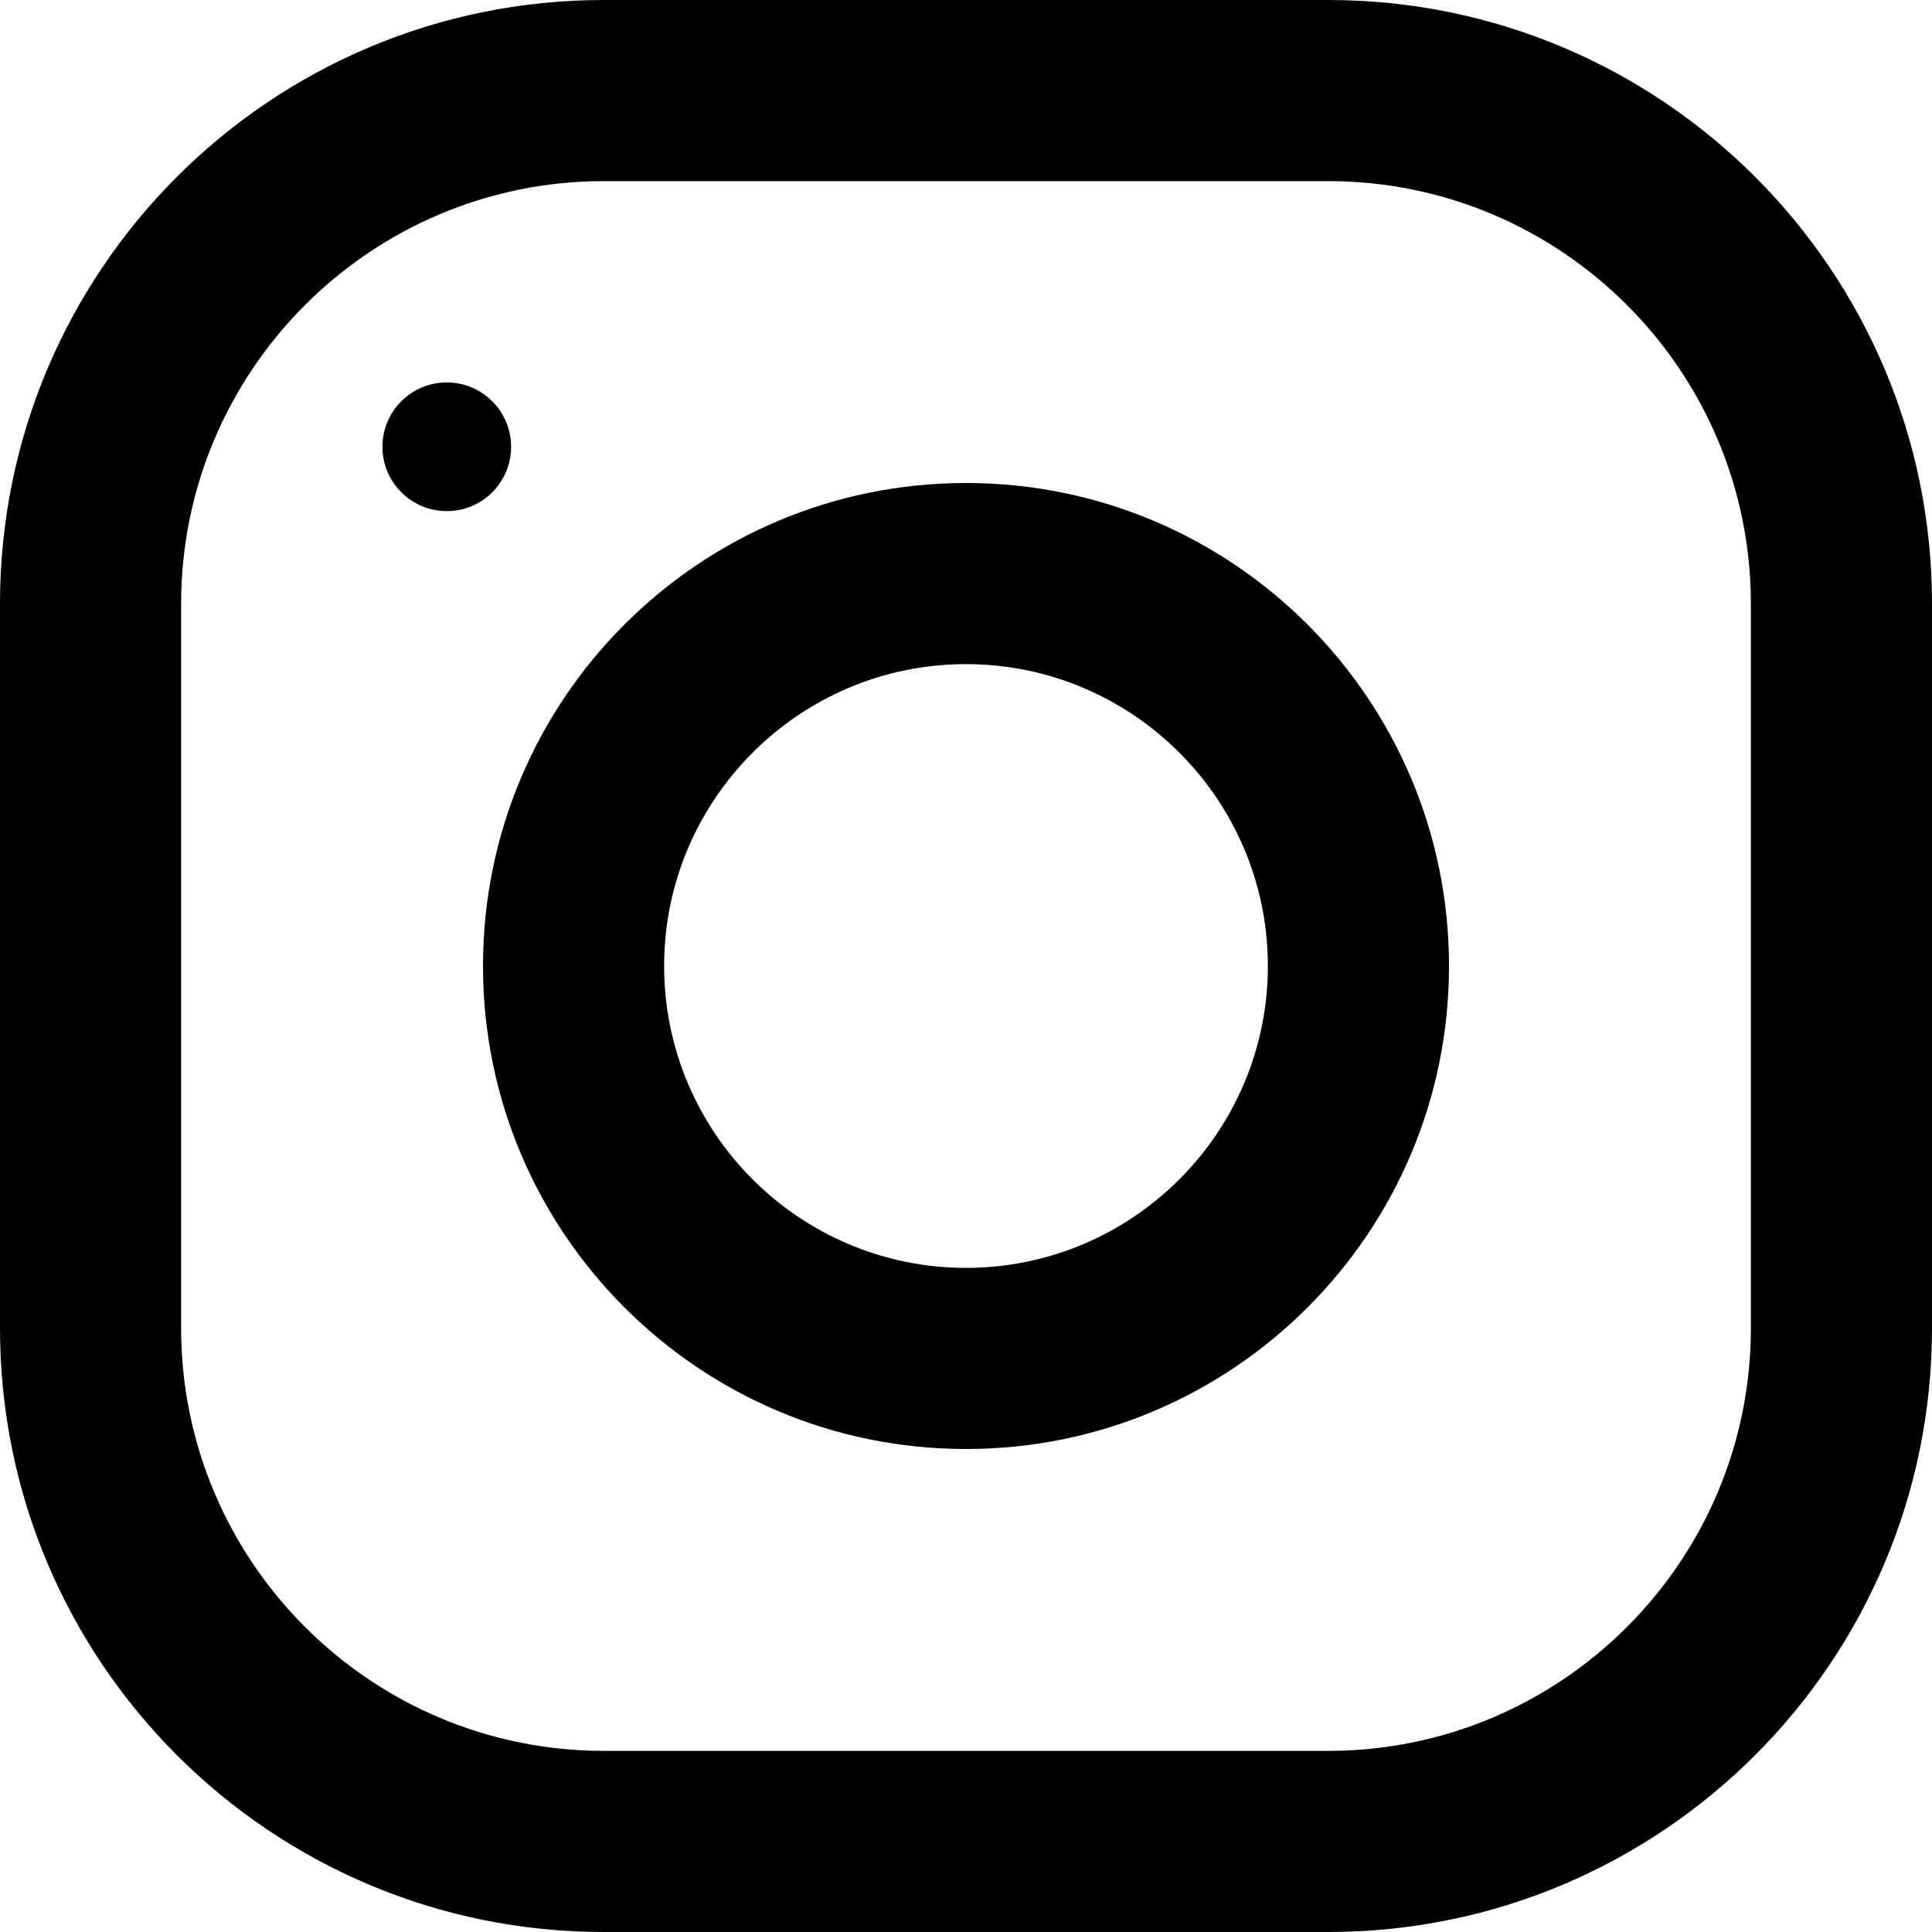
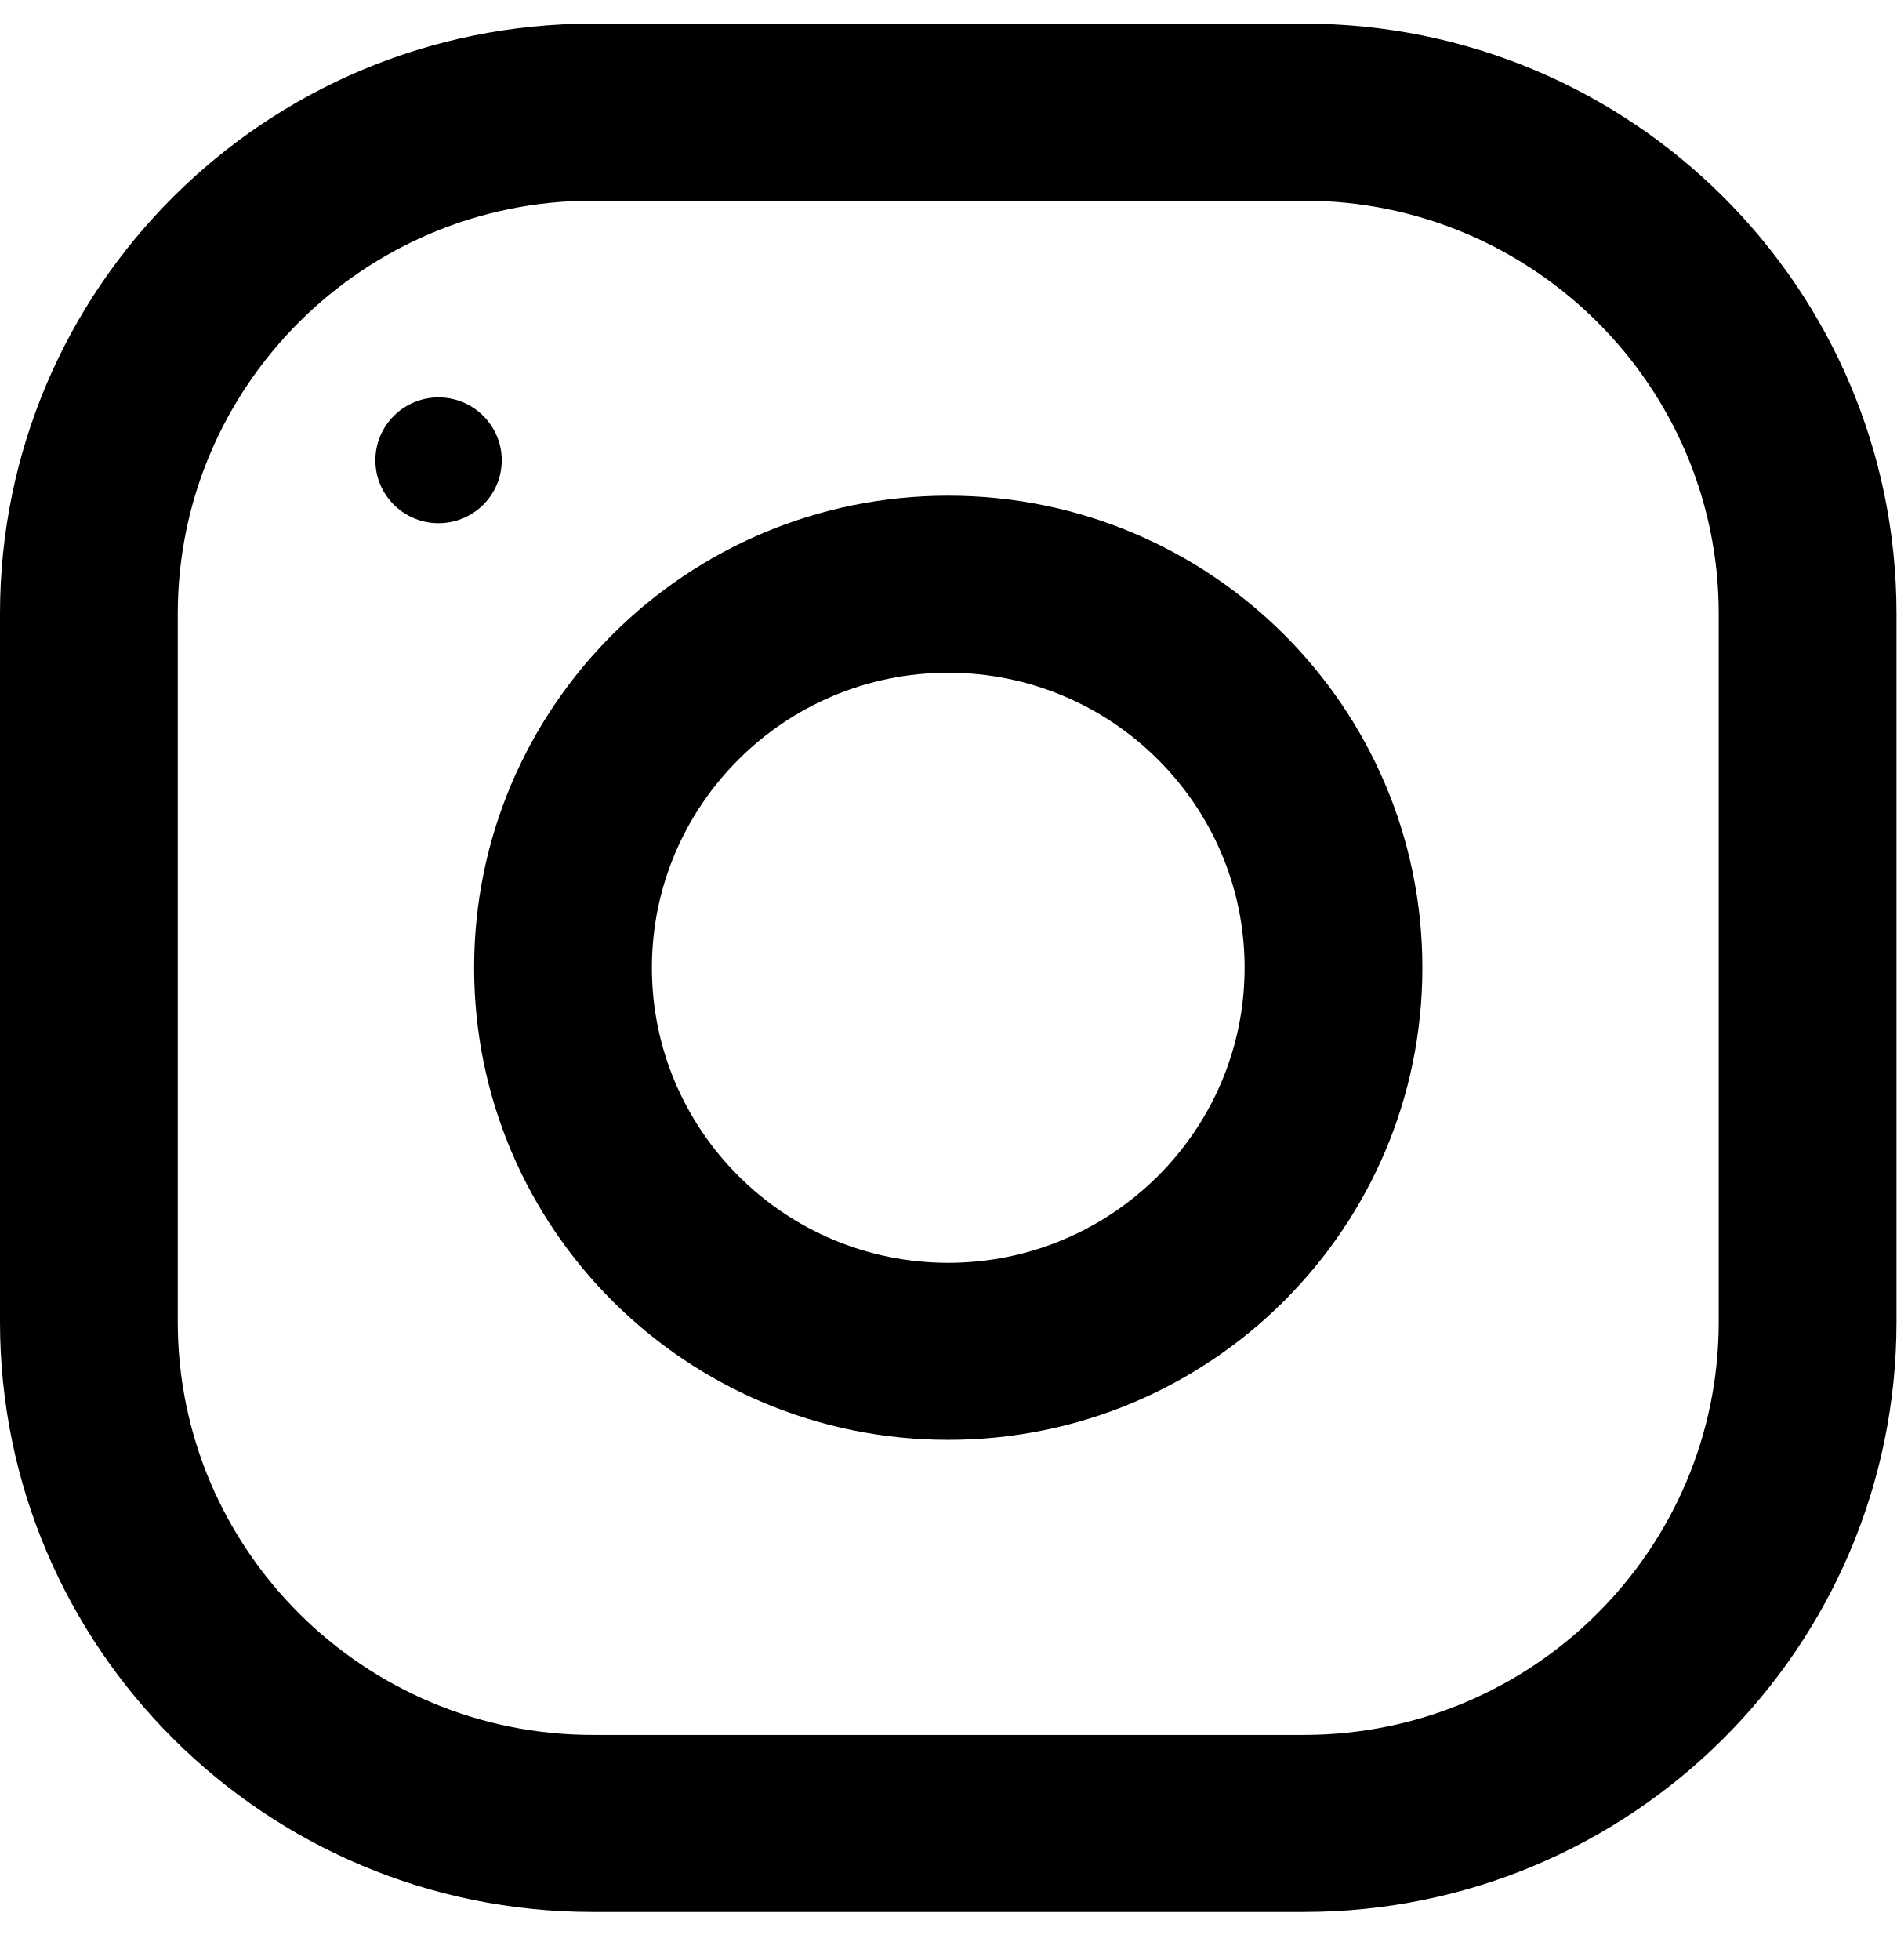
- <svg xmlns="http://www.w3.org/2000/svg" width="20" height="20" viewBox="0 0 20 20" fill="none">
-   <path d="M-6.01032e-07 6.25L-2.73196e-07 13.75C-1.22337e-07 17.201 2.799 20 6.25 20L13.75 20C17.201 20 20 17.201 20 13.75L20 6.25C20 2.799 17.201 -7.51891e-07 13.75 -6.01032e-07L6.25 -2.73196e-07C2.799 -1.22337e-07 -7.51891e-07 2.799 -6.01032e-07 6.25ZM13.75 1.875C16.163 1.875 18.125 3.837 18.125 6.25L18.125 13.75C18.125 16.163 16.163 18.125 13.75 18.125L6.25 18.125C3.837 18.125 1.875 16.163 1.875 13.75L1.875 6.25C1.875 3.837 3.837 1.875 6.25 1.875L13.75 1.875Z" fill="black" />
-   <path d="M5 10C5 12.761 7.239 15 10 15C12.761 15 15 12.761 15 10C15 7.239 12.761 5 10 5C7.239 5 5 7.239 5 10ZM13.125 10C13.125 11.723 11.723 13.125 10 13.125C8.276 13.125 6.875 11.723 6.875 10C6.875 8.277 8.276 6.875 10 6.875C11.723 6.875 13.125 8.277 13.125 10Z" fill="black" />
-   <path d="M5.291 4.625C5.291 4.257 4.993 3.959 4.625 3.959C4.257 3.959 3.959 4.257 3.959 4.625C3.959 4.993 4.257 5.291 4.625 5.291C4.993 5.291 5.291 4.993 5.291 4.625Z" fill="black" />
+ <svg xmlns="http://www.w3.org/2000/svg" width="30" height="31" viewBox="0 0 30 31" fill="none">
+   <path d="M-9.01547e-07 9.707L-4.09794e-07 20.907C-1.83506e-07 26.06 4.198 30.24 9.375 30.24L20.625 30.24C25.802 30.24 30 26.06 30 20.907L30 9.707C30 4.553 25.802 0.374 20.625 0.374L9.375 0.374C4.198 0.374 -1.12784e-06 4.553 -9.01547e-07 9.707ZM20.625 3.174C24.244 3.174 27.188 6.104 27.188 9.707L27.188 20.907C27.188 24.509 24.244 27.44 20.625 27.44L9.375 27.44C5.756 27.44 2.812 24.509 2.812 20.907L2.812 9.707C2.812 6.104 5.756 3.174 9.375 3.174L20.625 3.174Z" fill="black" />
+   <path d="M7.5 15.306C7.5 19.43 10.858 22.773 15 22.773C19.142 22.773 22.5 19.43 22.5 15.306C22.5 11.183 19.142 7.84 15 7.84C10.858 7.84 7.5 11.183 7.5 15.306ZM19.688 15.306C19.688 17.879 17.584 19.973 15 19.973C12.414 19.973 10.312 17.879 10.312 15.306C10.312 12.734 12.414 10.64 15 10.64C17.584 10.64 19.688 12.734 19.688 15.306Z" fill="black" />
+   <path d="M7.937 7.28C7.937 6.731 7.489 6.285 6.937 6.285C6.386 6.285 5.938 6.731 5.938 7.28C5.938 7.829 6.386 8.275 6.937 8.275C7.489 8.275 7.937 7.829 7.937 7.28Z" fill="black" />
</svg>
